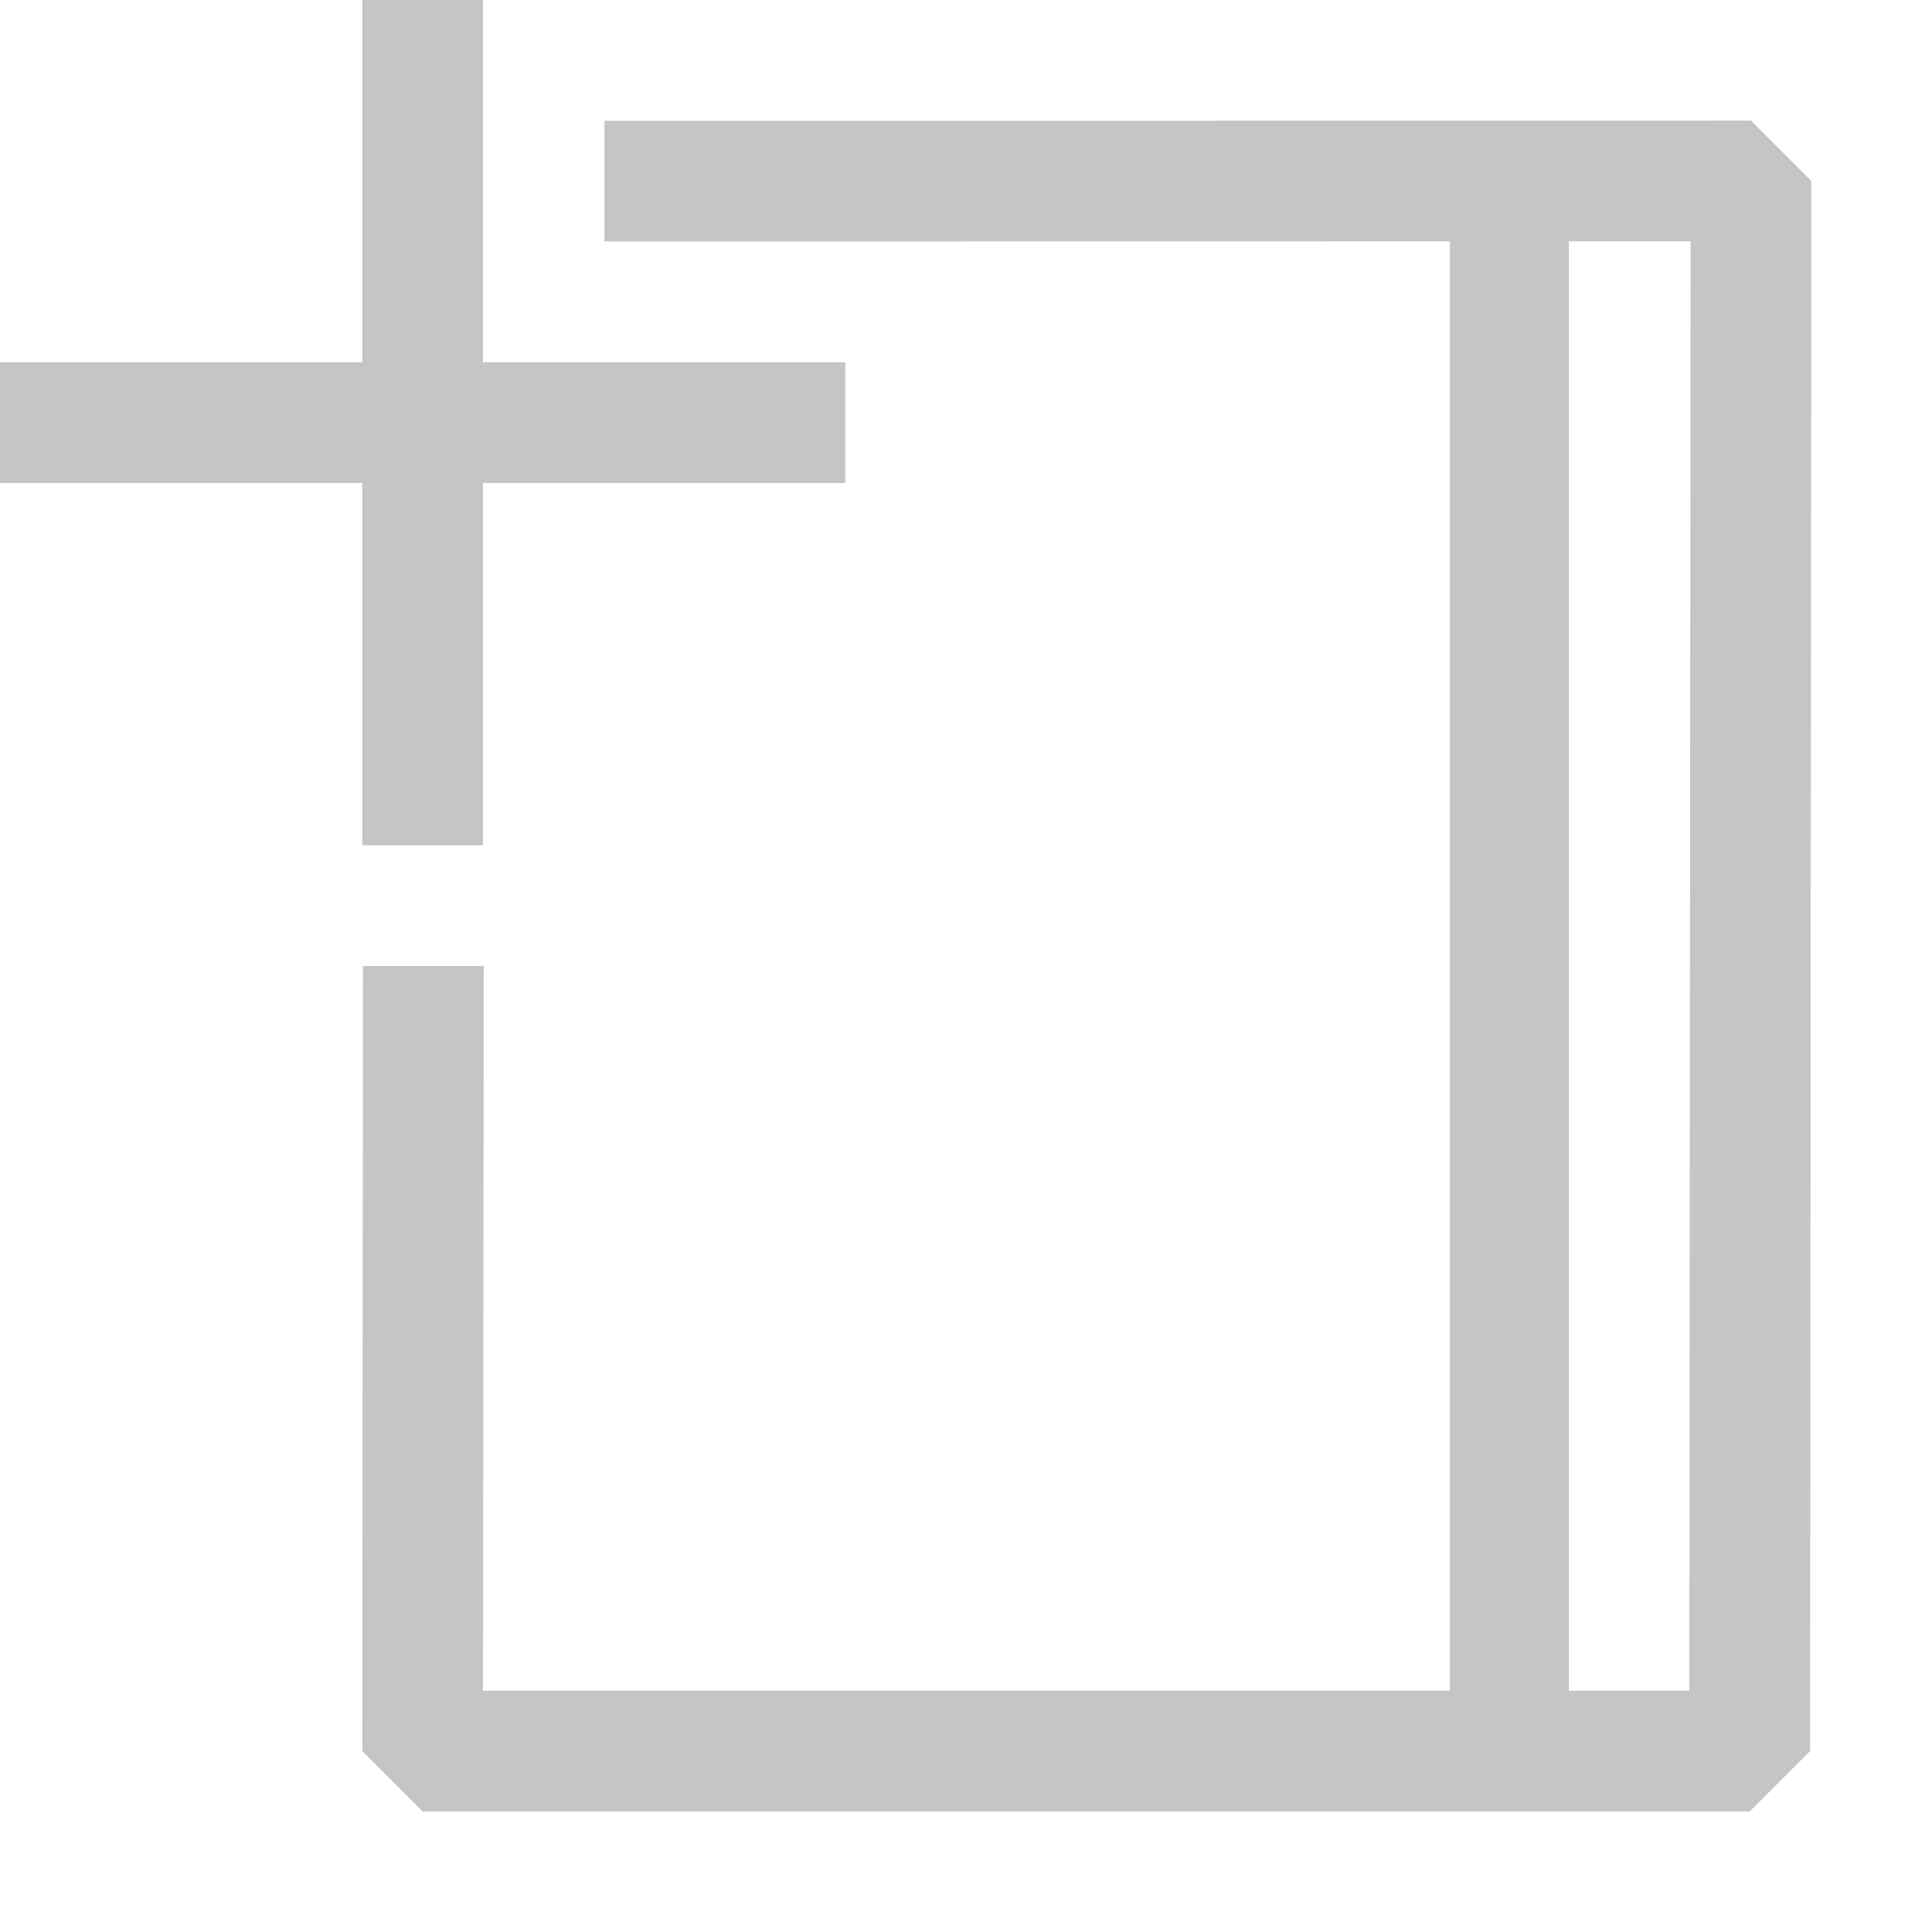
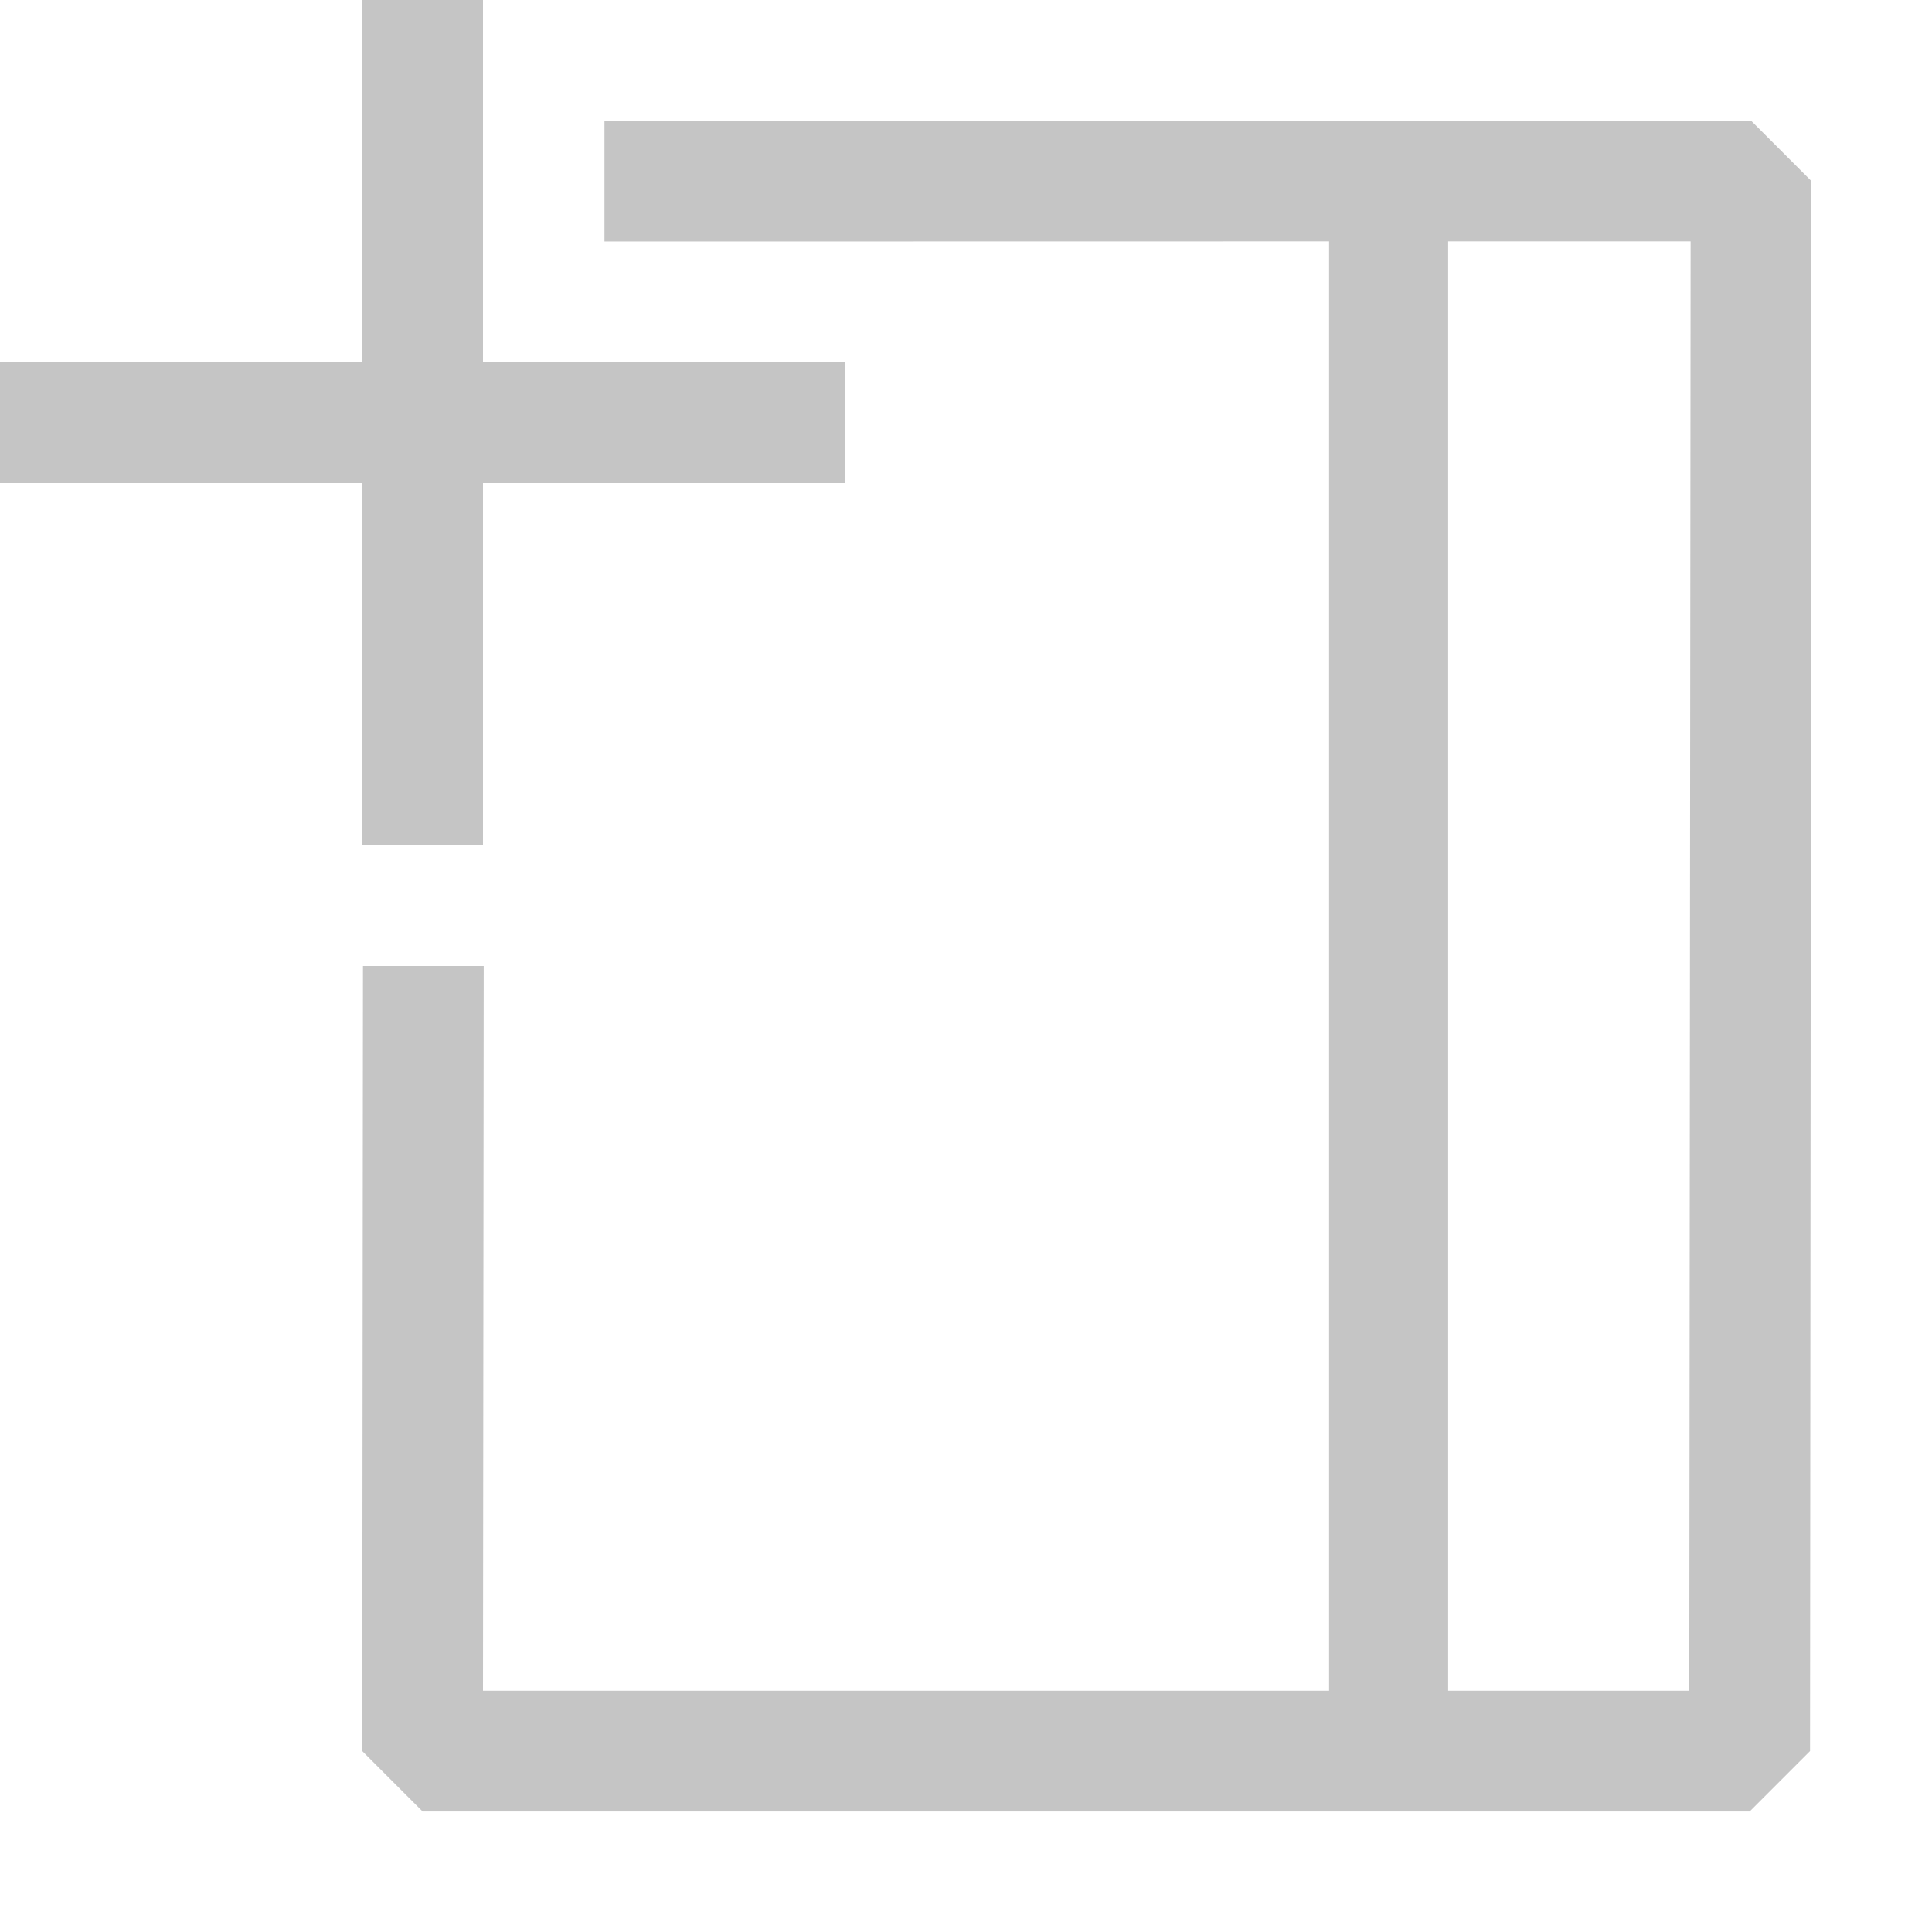
<svg xmlns="http://www.w3.org/2000/svg" width="16px" height="16px" viewBox="0 0 16 16" version="1.1" xml:space="preserve" style="fill-rule:evenodd;clip-rule:evenodd;stroke-linejoin:round;stroke-miterlimit:2;">
-   <path d="M5.006,1l9.495,-0.001l0.5,0.5l-0.011,13.003l-0.5,0.5l-10.99,0l-0.5,-0.5l0.006,-6.502l1,0l-0.006,6.002l8.007,0l0,-12.003l-7.001,0.001l0,-1Zm7.987,0.999l0,12.003l0.997,0l0.011,-12.003l-1.008,0Zm-9.993,2.001l-3,0l0,-1l3,0l0,-3l1,0l0,3l3,0l0,1l-3,0l0,3l-1,0l0,-3Z" style="fill:#c5c5c5;" />
+   <path d="M5.006,1L14.501,0.999L15.001,1.499L14.99,14.502L14.49,15.002L3.5,15.002L3,14.502L3.006,8L4.006,8L4,14.002L11.007,14.002L11.007,1.999L5.006,2L5.006,1ZM11.993,1.999L11.993,14.002L13.99,14.002L14.001,1.999L11.993,1.999ZM3,4L0,4L0,3L3,3L3,0L4,0L4,3L7,3L7,4L4,4L4,7L3,7L3,4Z" style="fill:rgb(197,197,197);" />
</svg>
